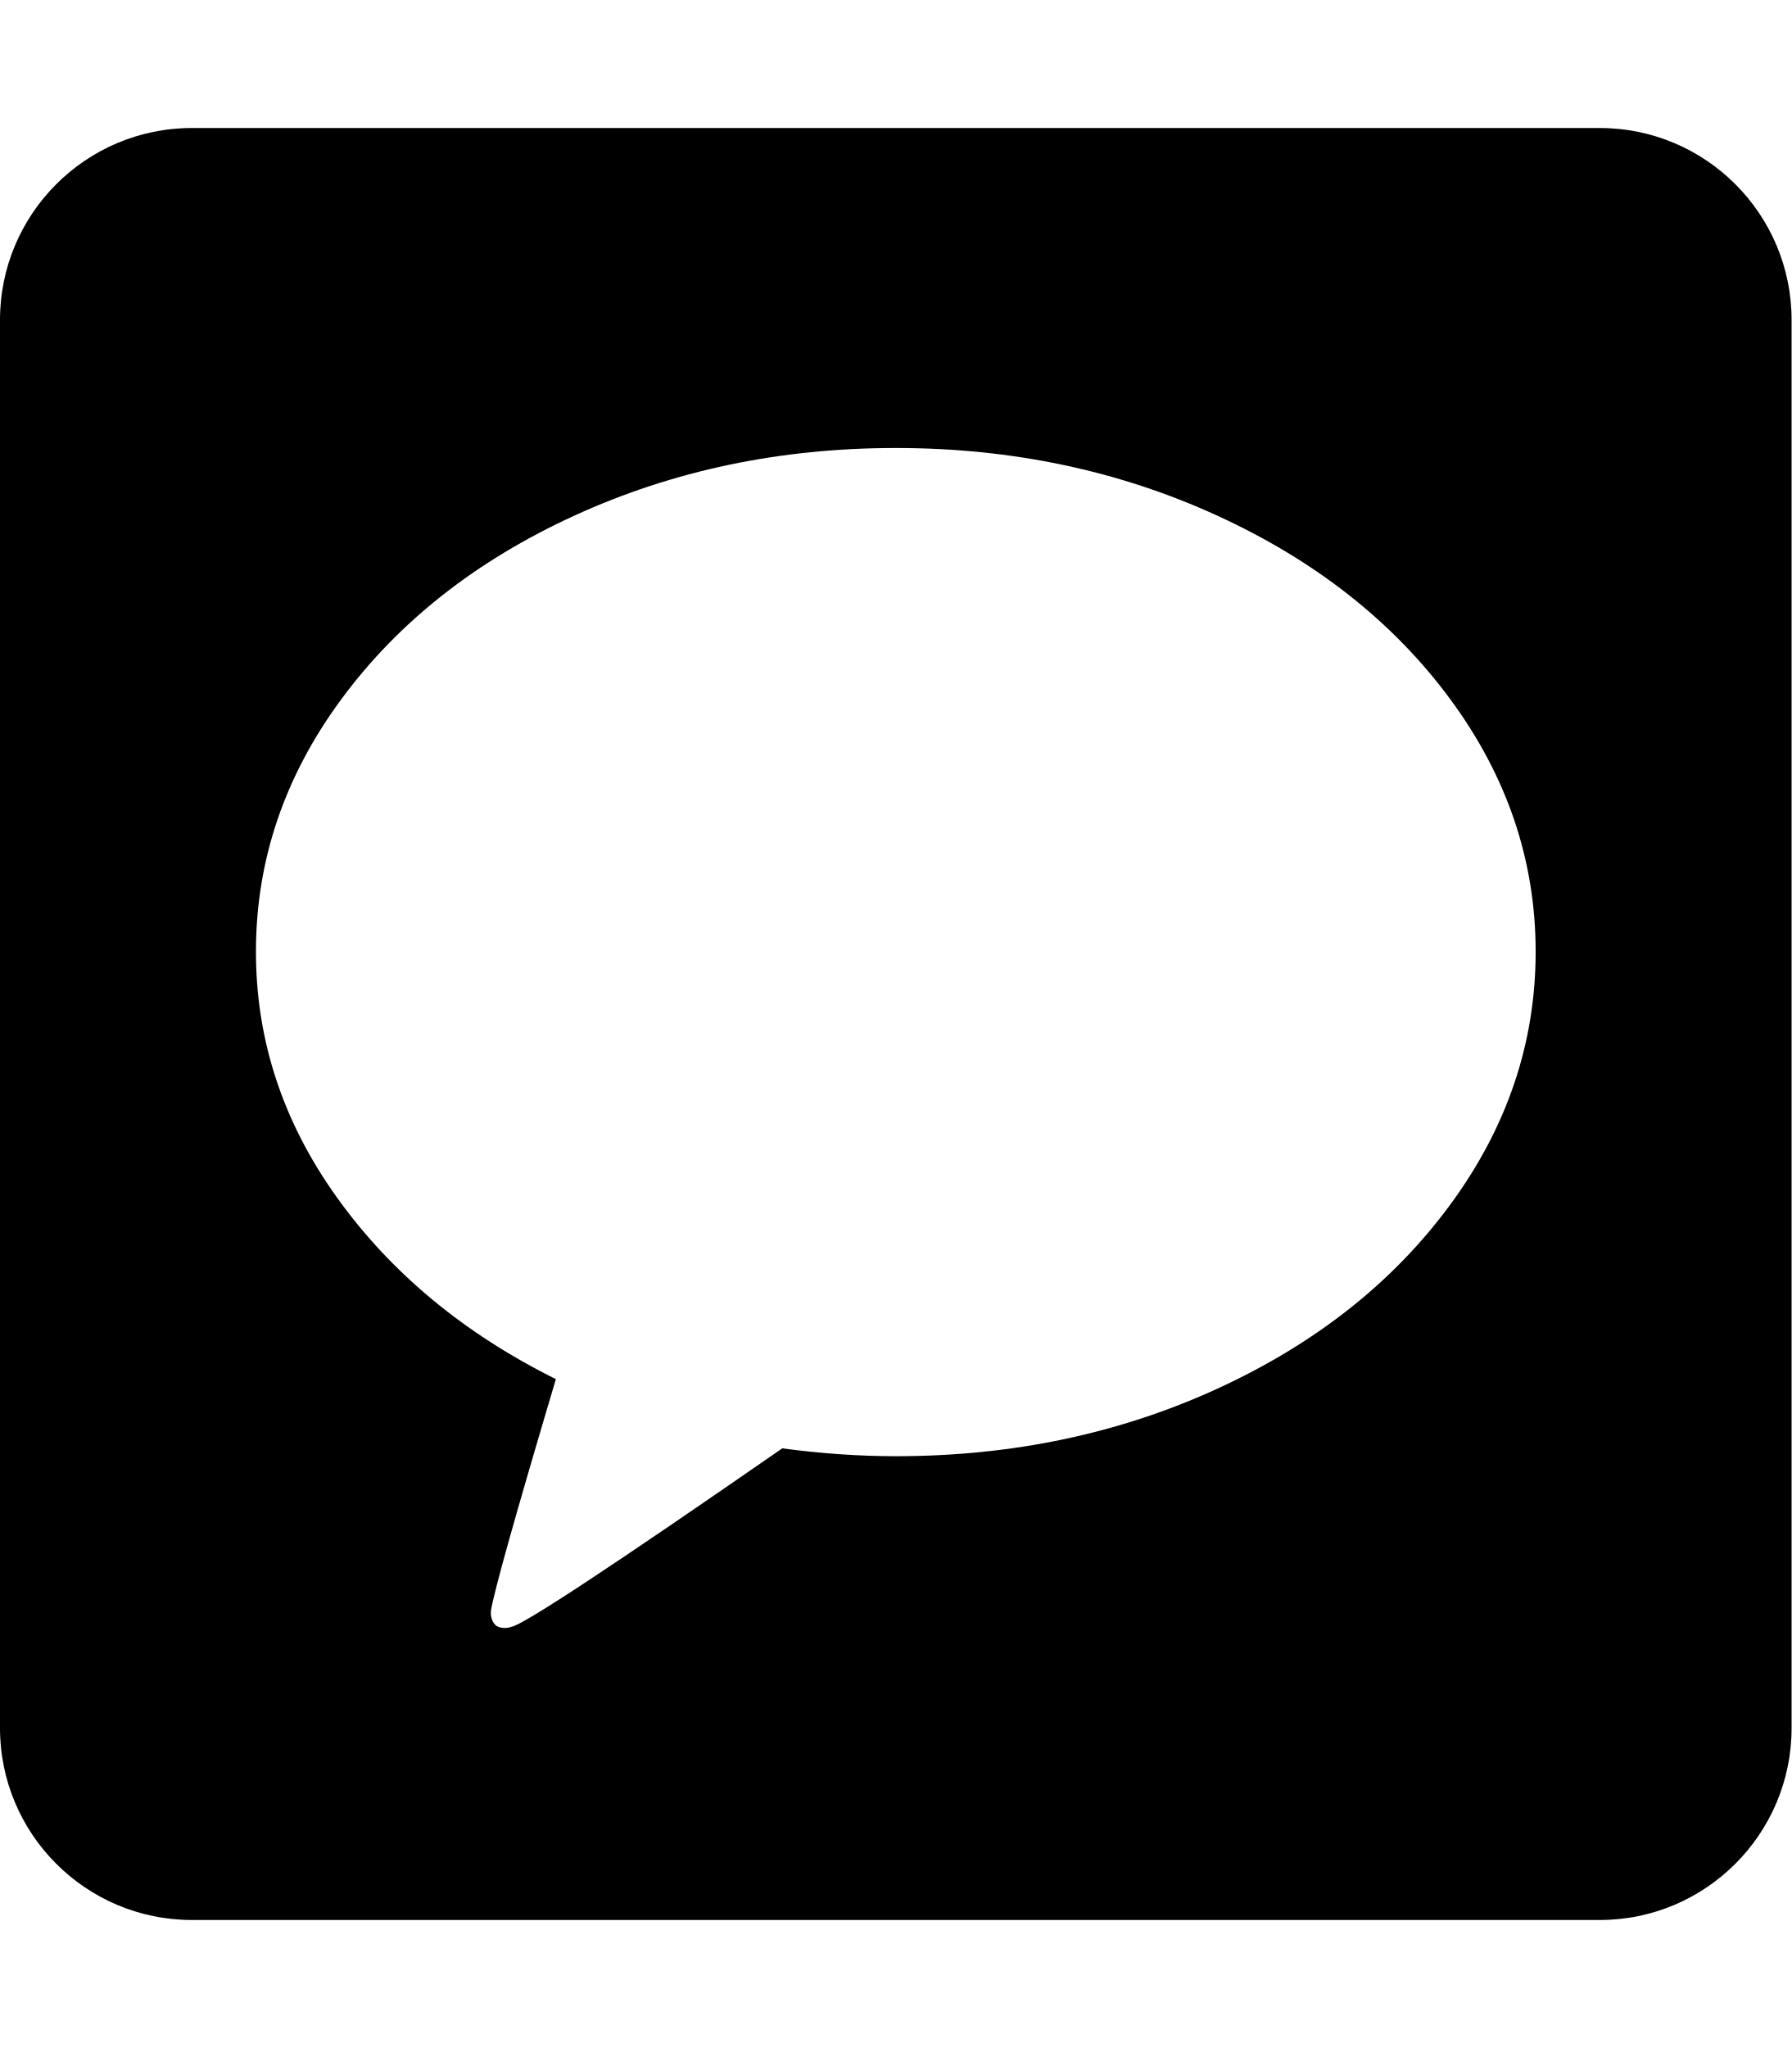
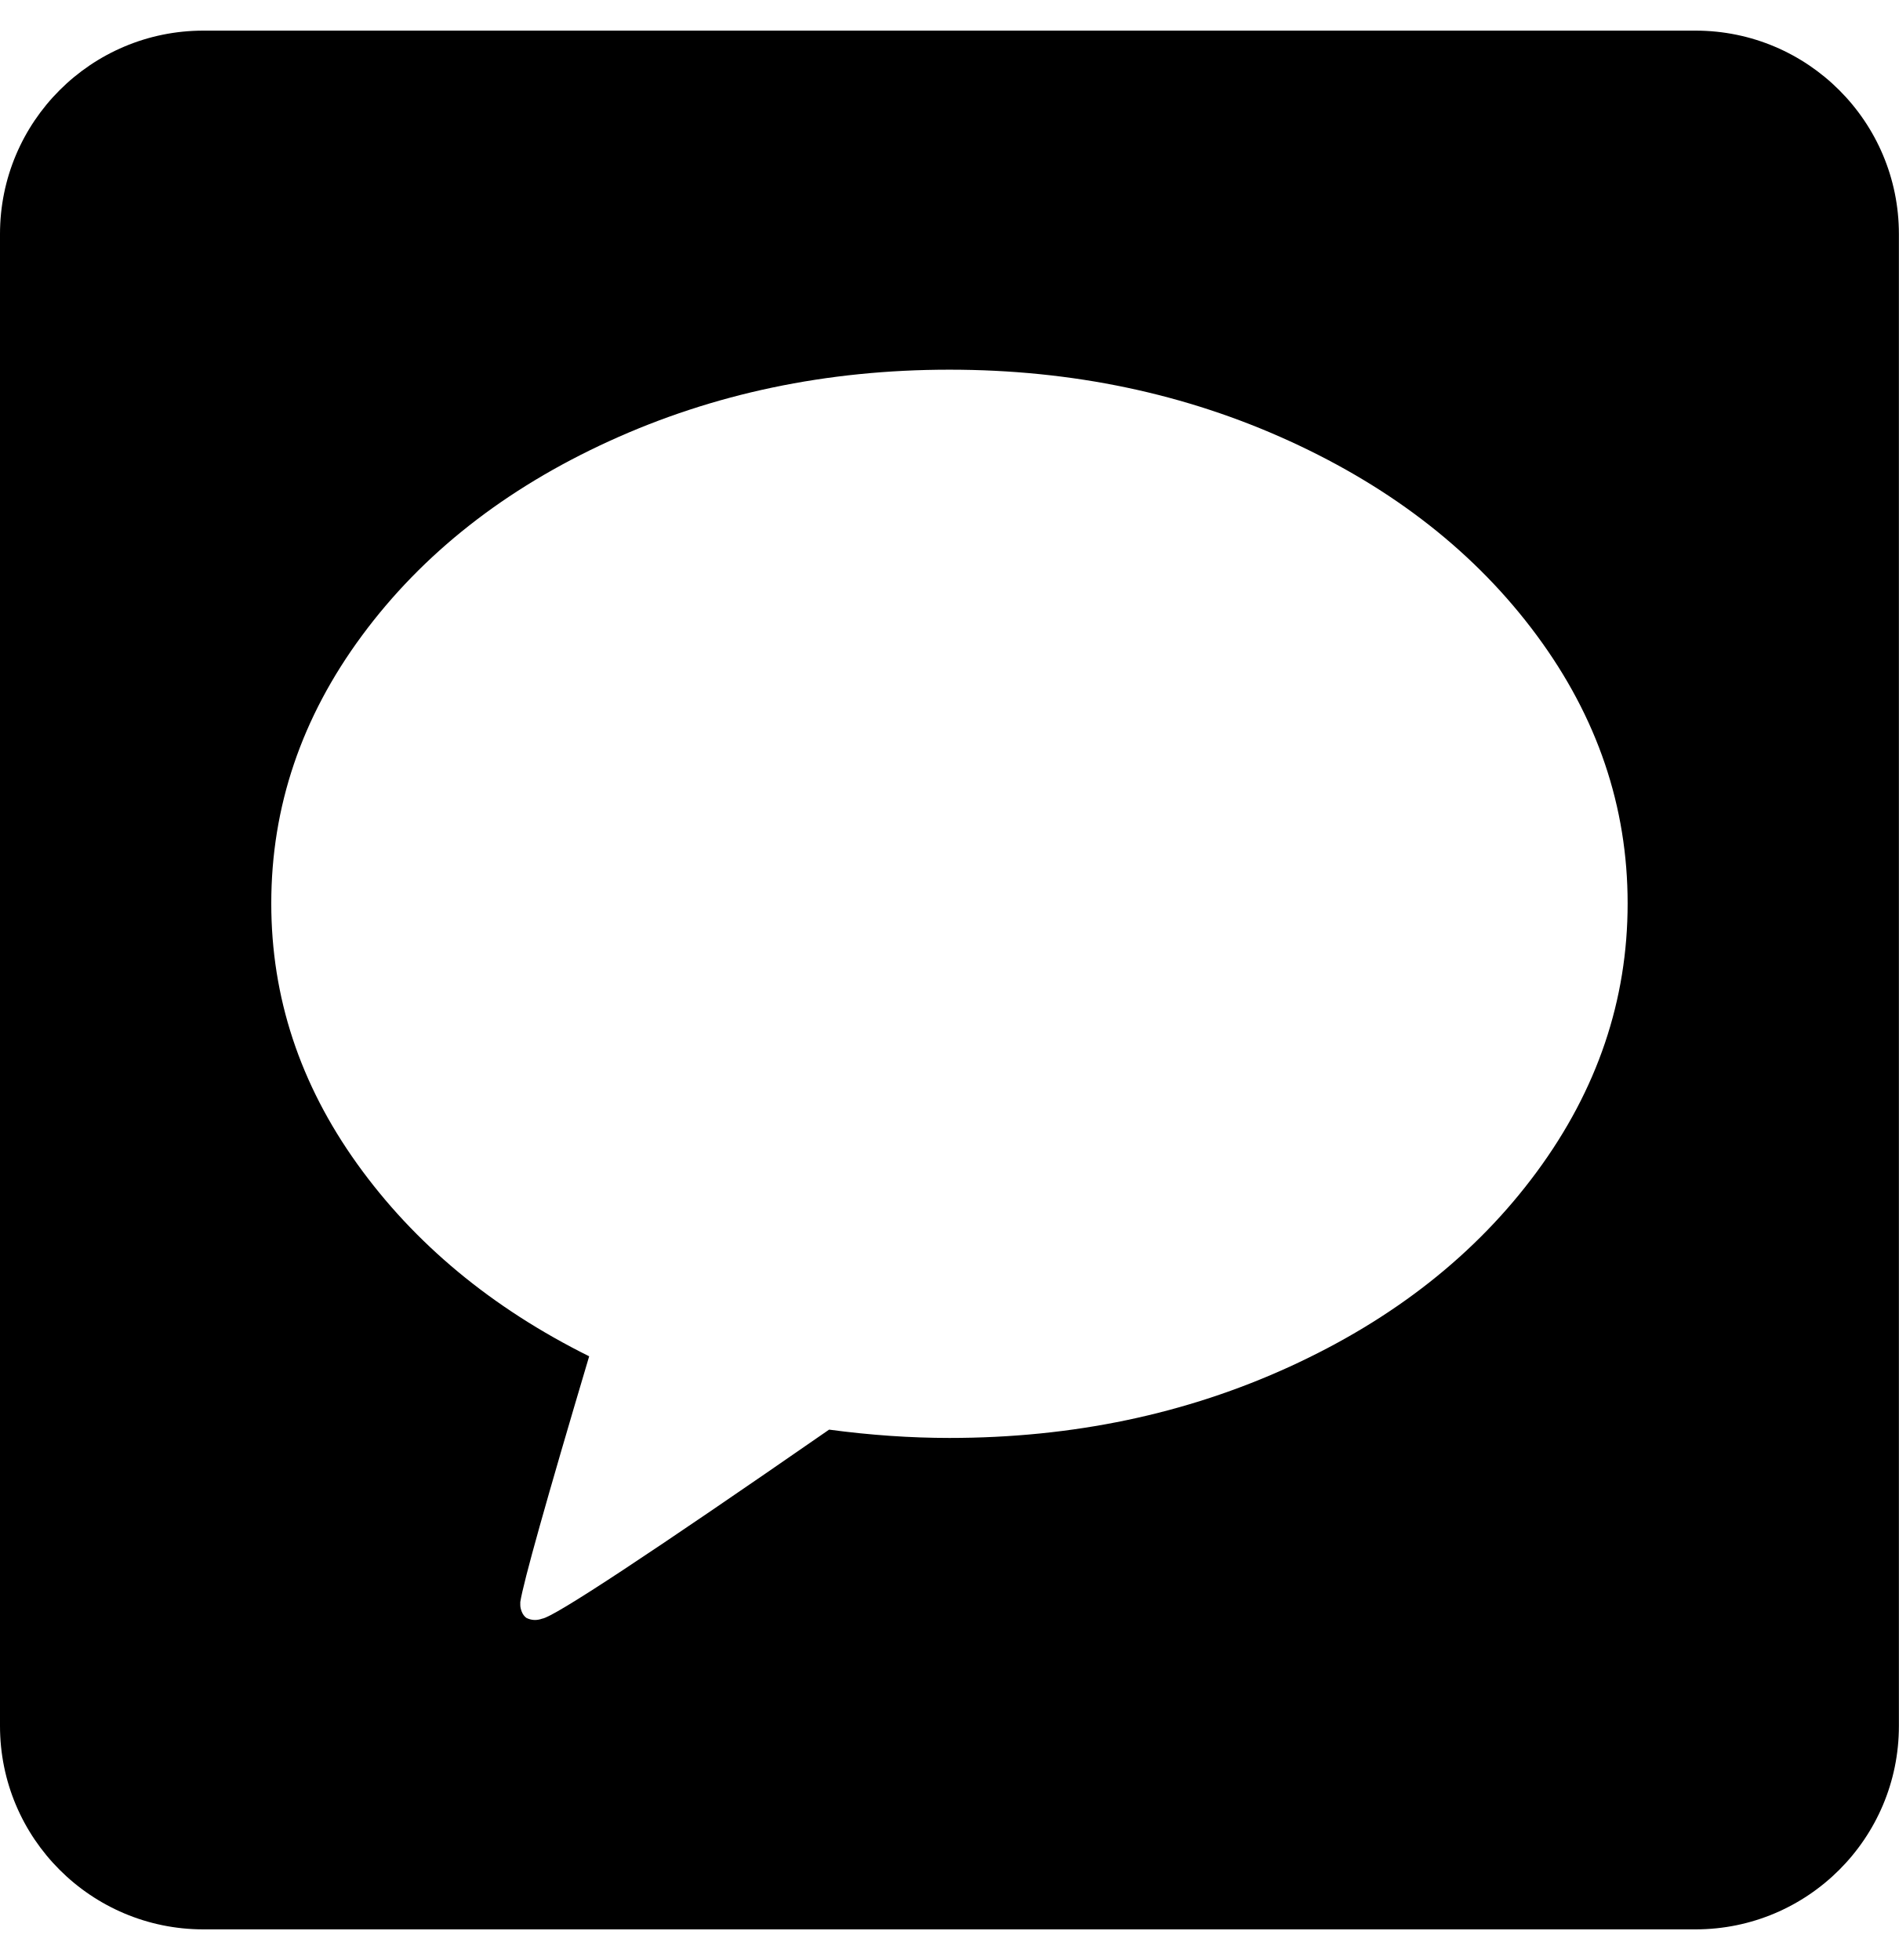
- <svg xmlns="http://www.w3.org/2000/svg" width="448" height="512" viewBox="0 0 448 512" version="1.1">
-   <path fill="currentColor" d="M400,480l-352,0c-26.51,0 -48,-21.49 -48,-48l0,-352c0,-26.51 21.49,-48 48,-48l352,0c26.51,0 48,21.49 48,48l0,352c0,26.51 -21.49,48 -48,48Zm-95.732,-351.143c-24.583,-11.238 -51.339,-16.857 -80.268,-16.857c-28.929,0 -55.685,5.619 -80.268,16.857c-24.583,11.238 -44.018,26.519 -58.303,45.843c-14.286,19.325 -21.429,40.403 -21.429,63.236c0,22.119 6.756,42.603 20.268,61.452c13.512,18.848 31.756,33.981 54.732,45.397c-10.119,34.011 -15.536,53.336 -16.25,57.974l0,0.713c0,0.476 0.119,1.011 0.357,1.605c0.238,0.595 0.595,1.071 1.072,1.428c1.19,0.594 2.44,0.654 3.75,0.178c2.738,-0.357 25.297,-15.222 67.678,-44.595c9.762,1.308 19.226,1.962 28.393,1.962c29.048,0 55.833,-5.619 80.357,-16.857c24.524,-11.238 43.929,-26.548 58.214,-45.932c14.286,-19.384 21.429,-40.493 21.429,-63.325c0,-22.833 -7.143,-43.911 -21.429,-63.236c-14.285,-19.324 -33.72,-34.605 -58.303,-45.843Z" />
+ <svg xmlns="http://www.w3.org/2000/svg" width="496" height="512" viewBox="0 0 496 512" version="1.1">
+   <path fill="currentColor" d="M 442.857,504 H 53.143 C 23.793,504 0,480.207 0,450.857 V 61.143 C 0,31.793 23.793,8 53.143,8 H 442.857 C 472.207,8 496,31.793 496,61.143 V 450.857 C 496,480.207 472.207,504 442.857,504 Z M 336.868,115.235 C 309.651,102.792 280.029,96.571 248,96.571 c -32.029,0 -61.651,6.221 -88.868,18.663 -27.217,12.442 -48.734,29.36 -64.55,50.755 -15.817,21.396 -23.725,44.732 -23.725,70.011 0,24.489 7.48,47.168 22.44,68.036 14.96,20.867 35.158,37.622 60.596,50.261 -11.203,37.655 -17.201,59.051 -17.991,64.186 v 0.789 c 0,0.527 0.132,1.119 0.395,1.777 0.264,0.659 0.659,1.186 1.187,1.581 1.317,0.658 2.701,0.724 4.152,0.197 3.031,-0.395 28.007,-16.853 74.929,-49.373 10.808,1.448 21.286,2.172 31.435,2.172 32.16,0 61.815,-6.221 88.967,-18.663 27.152,-12.442 48.636,-29.392 64.451,-50.853 15.817,-21.461 23.725,-44.832 23.725,-70.11 0,-25.279 -7.908,-48.616 -23.725,-70.011 -15.816,-21.394 -37.333,-38.313 -64.55,-50.755 z" />
</svg>
